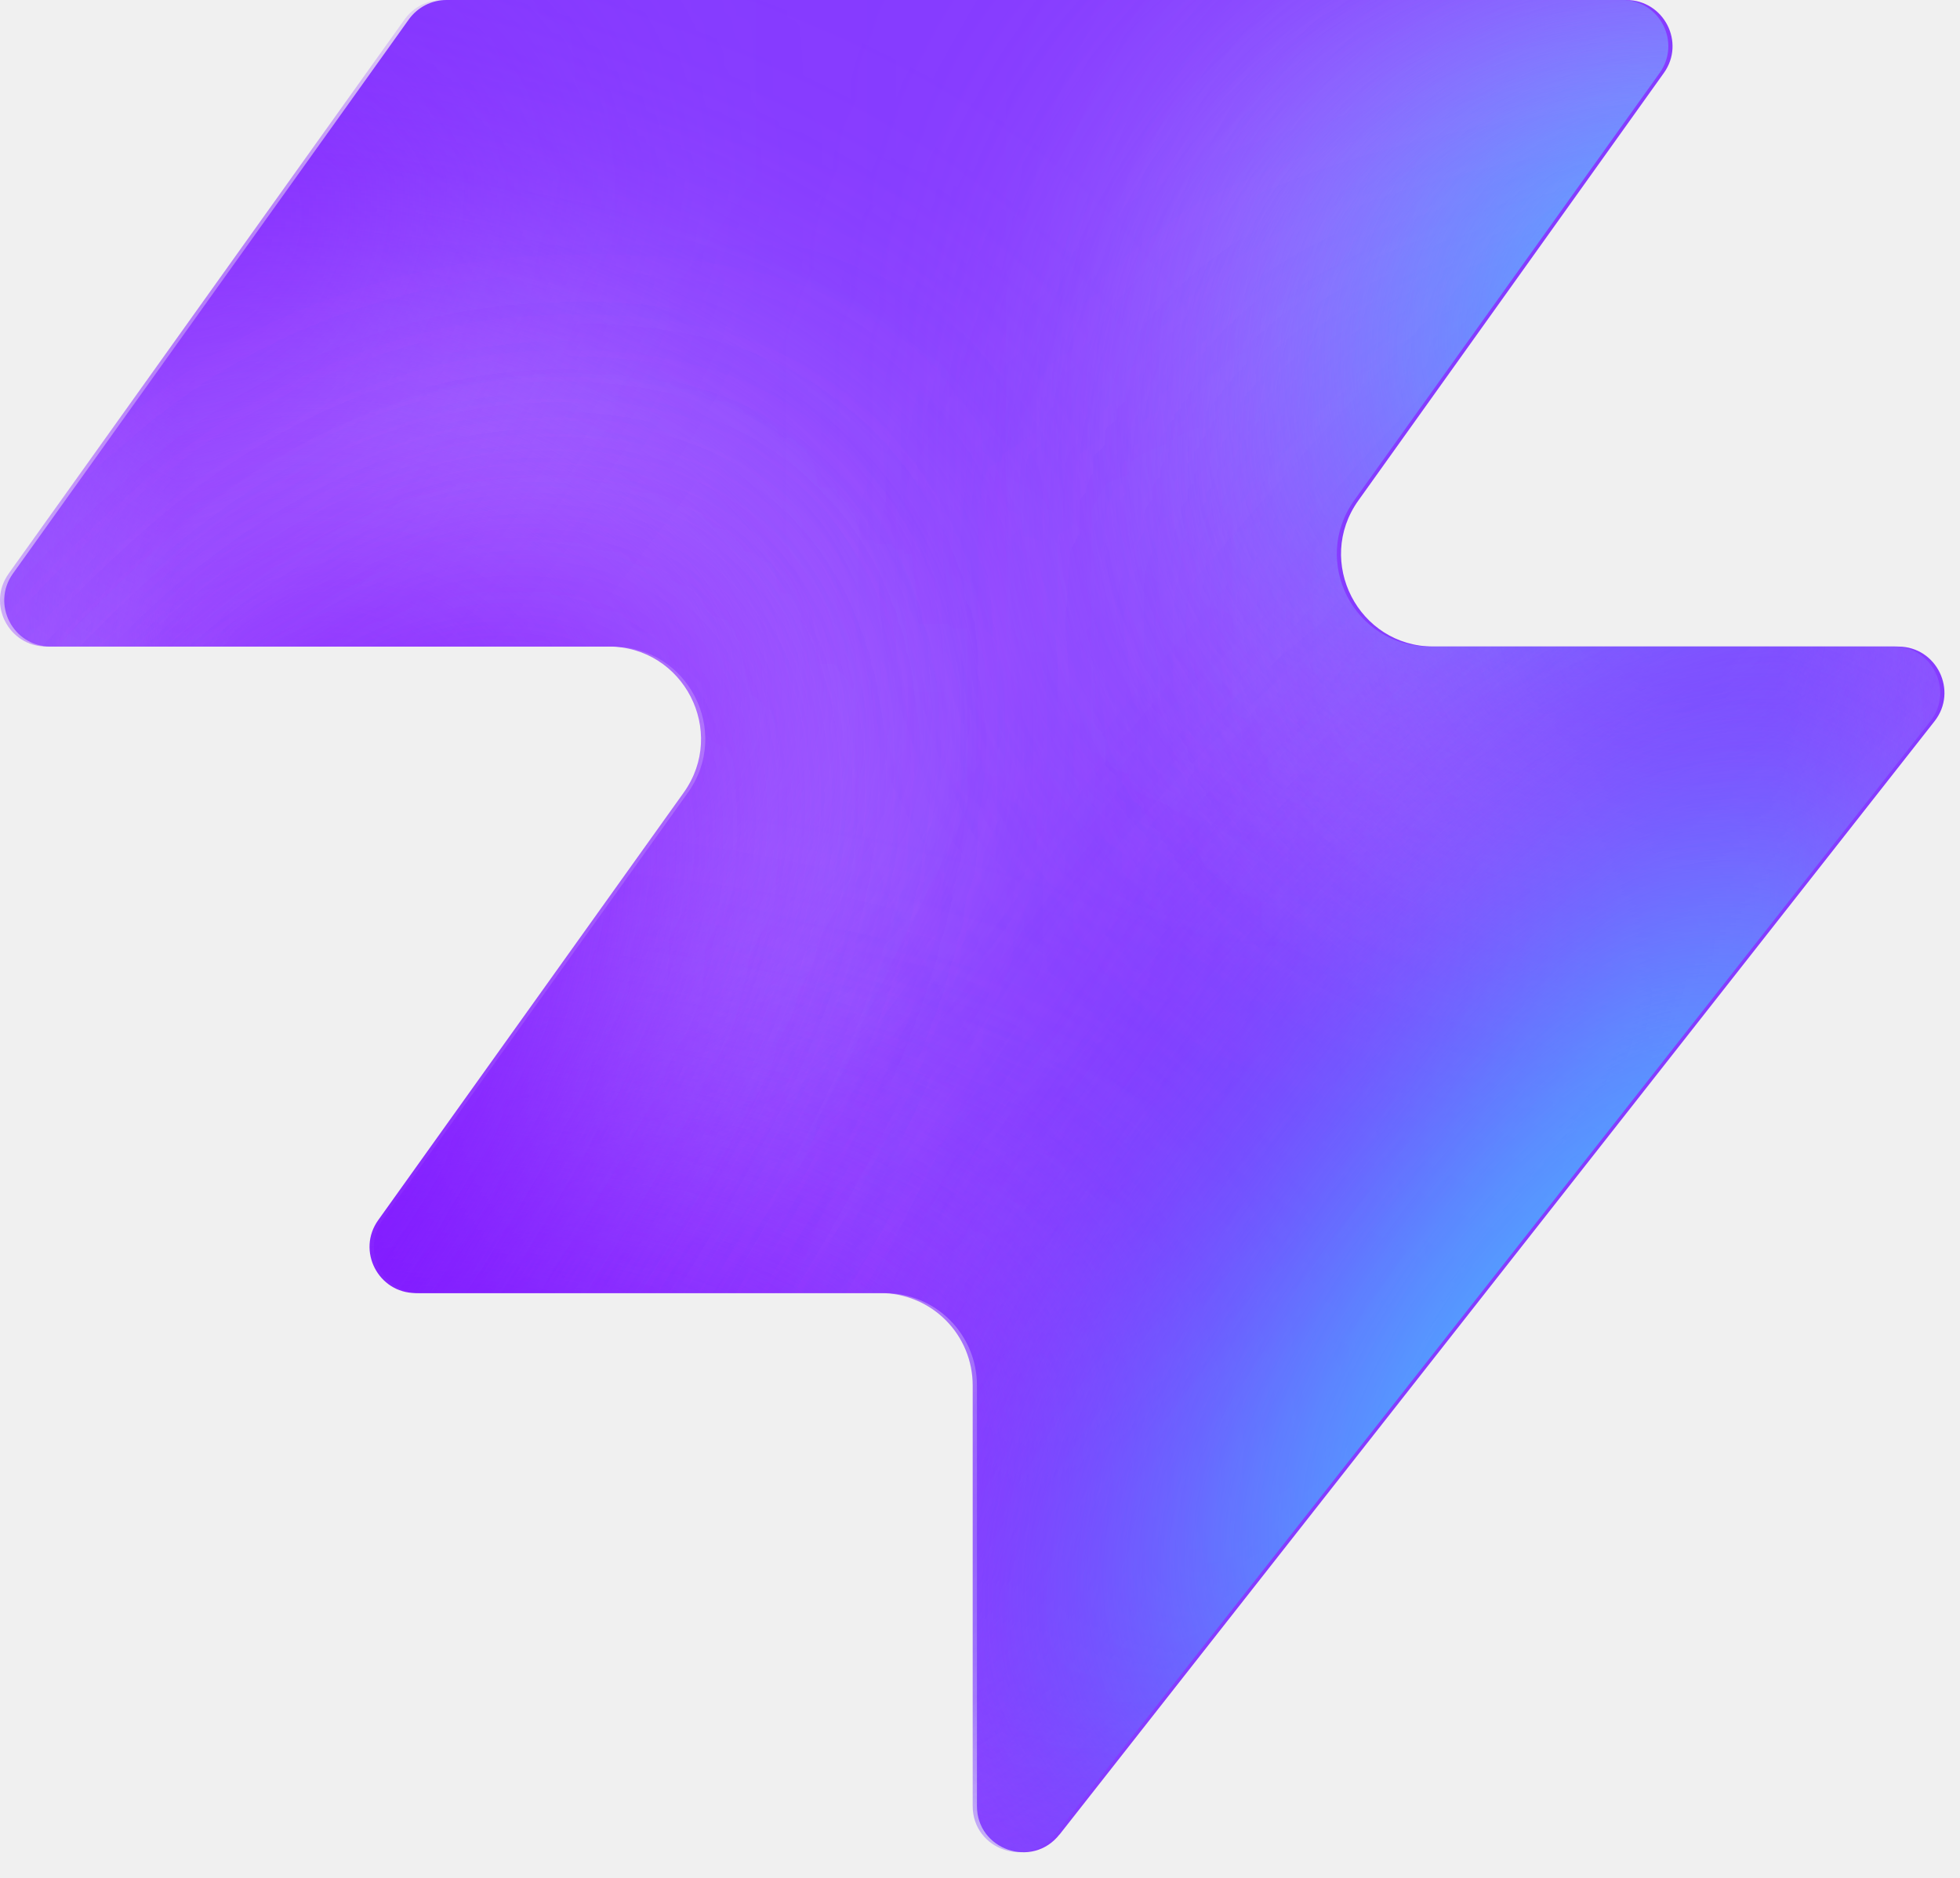
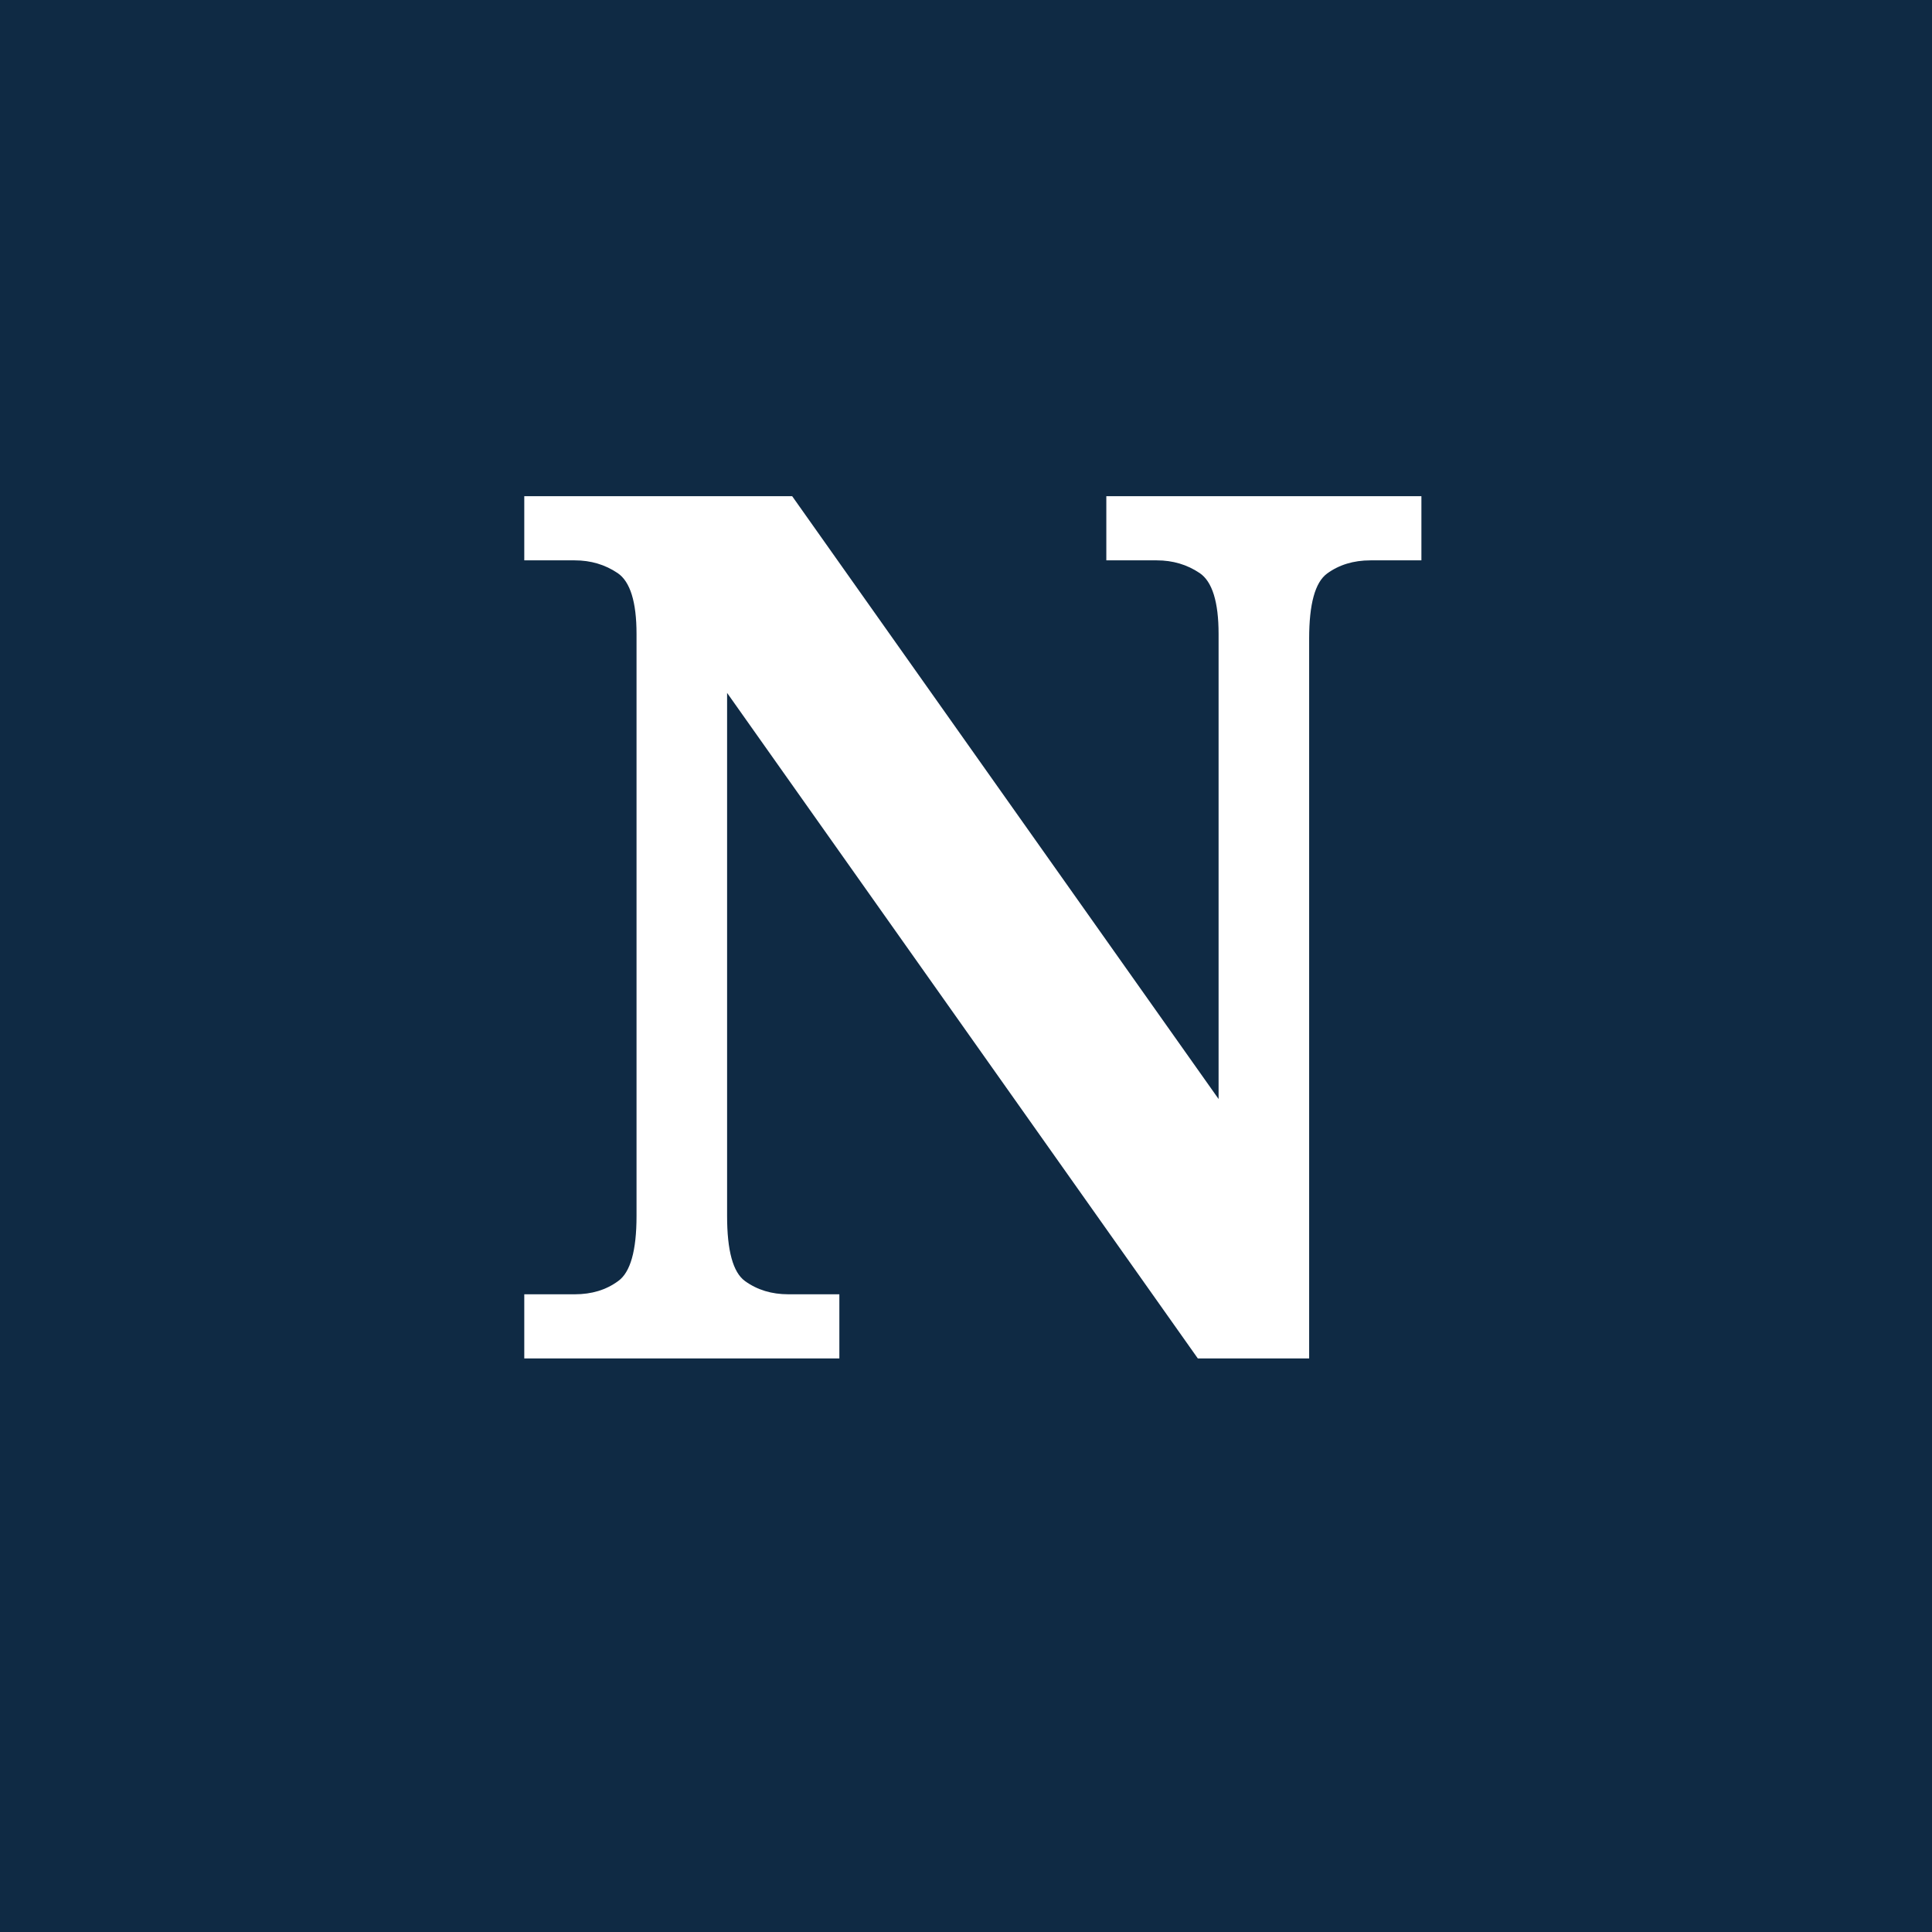
- <svg xmlns="http://www.w3.org/2000/svg" width="48" height="46" fill="none" viewBox="0 0 48 46">
-   <path fill="#863bff" d="M25.946 44.938c-.664.845-2.021.375-2.021-.698V33.937a2.26 2.26 0 0 0-2.262-2.262H10.287c-.92 0-1.456-1.04-.92-1.788l7.48-10.471c1.07-1.497 0-3.578-1.842-3.578H1.237c-.92 0-1.456-1.04-.92-1.788L10.013.474c.214-.297.556-.474.92-.474h28.894c.92 0 1.456 1.04.92 1.788l-7.48 10.471c-1.07 1.498 0 3.579 1.842 3.579h11.377c.943 0 1.473 1.088.89 1.83L25.947 44.94z" style="fill:#863bff;fill:color(display-p3 .525 .23 1);fill-opacity:1" />
-   <mask id="a" width="48" height="46" x="0" y="0" maskUnits="userSpaceOnUse" style="mask-type:alpha">
-     <path fill="#000" d="M25.842 44.938c-.664.844-2.021.375-2.021-.698V33.937a2.26 2.26 0 0 0-2.262-2.262H10.183c-.92 0-1.456-1.04-.92-1.788l7.48-10.471c1.07-1.498 0-3.579-1.842-3.579H1.133c-.92 0-1.456-1.04-.92-1.787L9.91.473c.214-.297.556-.474.92-.474h28.894c.92 0 1.456 1.04.92 1.788l-7.48 10.471c-1.07 1.498 0 3.578 1.842 3.578h11.377c.943 0 1.473 1.088.89 1.832L25.843 44.94z" style="fill:#000;fill-opacity:1" />
-   </mask>
-   <g mask="url(#a)">
-     <g filter="url(#b)">
-       <ellipse cx="5.508" cy="14.704" fill="#ede6ff" rx="5.508" ry="14.704" style="fill:#ede6ff;fill:color(display-p3 .927 .903 1);fill-opacity:1" transform="matrix(.00324 1 1 -.00324 -4.47 31.516)" />
-     </g>
-     <g filter="url(#c)">
-       <ellipse cx="10.399" cy="29.851" fill="#ede6ff" rx="10.399" ry="29.851" style="fill:#ede6ff;fill:color(display-p3 .927 .903 1);fill-opacity:1" transform="matrix(.00324 1 1 -.00324 -39.328 7.883)" />
-     </g>
-     <g filter="url(#d)">
-       <ellipse cx="5.508" cy="30.487" fill="#7e14ff" rx="5.508" ry="30.487" style="fill:#7e14ff;fill:color(display-p3 .492 .077 1);fill-opacity:1" transform="rotate(89.814 -25.913 -14.639)scale(1 -1)" />
-     </g>
-     <g filter="url(#e)">
-       <ellipse cx="5.508" cy="30.599" fill="#7e14ff" rx="5.508" ry="30.599" style="fill:#7e14ff;fill:color(display-p3 .492 .077 1);fill-opacity:1" transform="rotate(89.814 -32.644 -3.334)scale(1 -1)" />
-     </g>
-     <g filter="url(#f)">
-       <ellipse cx="5.508" cy="30.599" fill="#7e14ff" rx="5.508" ry="30.599" style="fill:#7e14ff;fill:color(display-p3 .492 .077 1);fill-opacity:1" transform="matrix(.00324 1 1 -.00324 -34.34 30.47)" />
-     </g>
-     <g filter="url(#g)">
-       <ellipse cx="14.072" cy="22.078" fill="#ede6ff" rx="14.072" ry="22.078" style="fill:#ede6ff;fill:color(display-p3 .927 .903 1);fill-opacity:1" transform="rotate(93.35 24.506 48.493)scale(-1 1)" />
-     </g>
-     <g filter="url(#h)">
-       <ellipse cx="3.47" cy="21.501" fill="#7e14ff" rx="3.47" ry="21.501" style="fill:#7e14ff;fill:color(display-p3 .492 .077 1);fill-opacity:1" transform="rotate(89.009 28.708 47.59)scale(-1 1)" />
-     </g>
-     <g filter="url(#i)">
-       <ellipse cx="3.47" cy="21.501" fill="#7e14ff" rx="3.47" ry="21.501" style="fill:#7e14ff;fill:color(display-p3 .492 .077 1);fill-opacity:1" transform="rotate(89.009 28.708 47.59)scale(-1 1)" />
-     </g>
-     <g filter="url(#j)">
-       <ellipse cx=".387" cy="8.972" fill="#7e14ff" rx="4.407" ry="29.108" style="fill:#7e14ff;fill:color(display-p3 .492 .077 1);fill-opacity:1" transform="rotate(39.51 .387 8.972)" />
-     </g>
-     <g filter="url(#k)">
-       <ellipse cx="47.523" cy="-6.092" fill="#7e14ff" rx="4.407" ry="29.108" style="fill:#7e14ff;fill:color(display-p3 .492 .077 1);fill-opacity:1" transform="rotate(37.892 47.523 -6.092)" />
-     </g>
-     <g filter="url(#l)">
-       <ellipse cx="41.412" cy="6.333" fill="#47bfff" rx="5.971" ry="9.665" style="fill:#47bfff;fill:color(display-p3 .28 .748 1);fill-opacity:1" transform="rotate(37.892 41.412 6.333)" />
-     </g>
-     <g filter="url(#m)">
-       <ellipse cx="-1.879" cy="38.332" fill="#7e14ff" rx="4.407" ry="29.108" style="fill:#7e14ff;fill:color(display-p3 .492 .077 1);fill-opacity:1" transform="rotate(37.892 -1.88 38.332)" />
-     </g>
-     <g filter="url(#n)">
-       <ellipse cx="-1.879" cy="38.332" fill="#7e14ff" rx="4.407" ry="29.108" style="fill:#7e14ff;fill:color(display-p3 .492 .077 1);fill-opacity:1" transform="rotate(37.892 -1.88 38.332)" />
-     </g>
-     <g filter="url(#o)">
-       <ellipse cx="35.651" cy="29.907" fill="#7e14ff" rx="4.407" ry="29.108" style="fill:#7e14ff;fill:color(display-p3 .492 .077 1);fill-opacity:1" transform="rotate(37.892 35.651 29.907)" />
-     </g>
-     <g filter="url(#p)">
-       <ellipse cx="38.418" cy="32.4" fill="#47bfff" rx="5.971" ry="15.297" style="fill:#47bfff;fill:color(display-p3 .28 .748 1);fill-opacity:1" transform="rotate(37.892 38.418 32.4)" />
-     </g>
-   </g>
-   <defs>
-     <filter id="b" width="60.045" height="41.654" x="-19.77" y="16.149" color-interpolation-filters="sRGB" filterUnits="userSpaceOnUse">
-       <feFlood flood-opacity="0" result="BackgroundImageFix" />
-       <feBlend in="SourceGraphic" in2="BackgroundImageFix" result="shape" />
-       <feGaussianBlur result="effect1_foregroundBlur_2002_17158" stdDeviation="7.659" />
-     </filter>
-     <filter id="c" width="90.34" height="51.437" x="-54.613" y="-7.533" color-interpolation-filters="sRGB" filterUnits="userSpaceOnUse">
-       <feFlood flood-opacity="0" result="BackgroundImageFix" />
-       <feBlend in="SourceGraphic" in2="BackgroundImageFix" result="shape" />
-       <feGaussianBlur result="effect1_foregroundBlur_2002_17158" stdDeviation="7.659" />
-     </filter>
-     <filter id="d" width="79.355" height="29.4" x="-49.64" y="2.03" color-interpolation-filters="sRGB" filterUnits="userSpaceOnUse">
-       <feFlood flood-opacity="0" result="BackgroundImageFix" />
-       <feBlend in="SourceGraphic" in2="BackgroundImageFix" result="shape" />
-       <feGaussianBlur result="effect1_foregroundBlur_2002_17158" stdDeviation="4.596" />
-     </filter>
-     <filter id="e" width="79.579" height="29.4" x="-45.045" y="20.029" color-interpolation-filters="sRGB" filterUnits="userSpaceOnUse">
-       <feFlood flood-opacity="0" result="BackgroundImageFix" />
-       <feBlend in="SourceGraphic" in2="BackgroundImageFix" result="shape" />
-       <feGaussianBlur result="effect1_foregroundBlur_2002_17158" stdDeviation="4.596" />
-     </filter>
-     <filter id="f" width="79.579" height="29.4" x="-43.513" y="21.178" color-interpolation-filters="sRGB" filterUnits="userSpaceOnUse">
-       <feFlood flood-opacity="0" result="BackgroundImageFix" />
-       <feBlend in="SourceGraphic" in2="BackgroundImageFix" result="shape" />
-       <feGaussianBlur result="effect1_foregroundBlur_2002_17158" stdDeviation="4.596" />
-     </filter>
-     <filter id="g" width="74.749" height="58.852" x="15.756" y="-17.901" color-interpolation-filters="sRGB" filterUnits="userSpaceOnUse">
-       <feFlood flood-opacity="0" result="BackgroundImageFix" />
-       <feBlend in="SourceGraphic" in2="BackgroundImageFix" result="shape" />
-       <feGaussianBlur result="effect1_foregroundBlur_2002_17158" stdDeviation="7.659" />
-     </filter>
-     <filter id="h" width="61.377" height="25.362" x="23.548" y="2.284" color-interpolation-filters="sRGB" filterUnits="userSpaceOnUse">
-       <feFlood flood-opacity="0" result="BackgroundImageFix" />
-       <feBlend in="SourceGraphic" in2="BackgroundImageFix" result="shape" />
-       <feGaussianBlur result="effect1_foregroundBlur_2002_17158" stdDeviation="4.596" />
-     </filter>
-     <filter id="i" width="61.377" height="25.362" x="23.548" y="2.284" color-interpolation-filters="sRGB" filterUnits="userSpaceOnUse">
-       <feFlood flood-opacity="0" result="BackgroundImageFix" />
-       <feBlend in="SourceGraphic" in2="BackgroundImageFix" result="shape" />
-       <feGaussianBlur result="effect1_foregroundBlur_2002_17158" stdDeviation="4.596" />
-     </filter>
-     <filter id="j" width="56.045" height="63.649" x="-27.636" y="-22.853" color-interpolation-filters="sRGB" filterUnits="userSpaceOnUse">
-       <feFlood flood-opacity="0" result="BackgroundImageFix" />
-       <feBlend in="SourceGraphic" in2="BackgroundImageFix" result="shape" />
-       <feGaussianBlur result="effect1_foregroundBlur_2002_17158" stdDeviation="4.596" />
-     </filter>
-     <filter id="k" width="54.814" height="64.646" x="20.116" y="-38.415" color-interpolation-filters="sRGB" filterUnits="userSpaceOnUse">
-       <feFlood flood-opacity="0" result="BackgroundImageFix" />
-       <feBlend in="SourceGraphic" in2="BackgroundImageFix" result="shape" />
-       <feGaussianBlur result="effect1_foregroundBlur_2002_17158" stdDeviation="4.596" />
-     </filter>
-     <filter id="l" width="33.541" height="35.313" x="24.641" y="-11.323" color-interpolation-filters="sRGB" filterUnits="userSpaceOnUse">
-       <feFlood flood-opacity="0" result="BackgroundImageFix" />
-       <feBlend in="SourceGraphic" in2="BackgroundImageFix" result="shape" />
-       <feGaussianBlur result="effect1_foregroundBlur_2002_17158" stdDeviation="4.596" />
-     </filter>
-     <filter id="m" width="54.814" height="64.646" x="-29.286" y="6.009" color-interpolation-filters="sRGB" filterUnits="userSpaceOnUse">
-       <feFlood flood-opacity="0" result="BackgroundImageFix" />
-       <feBlend in="SourceGraphic" in2="BackgroundImageFix" result="shape" />
-       <feGaussianBlur result="effect1_foregroundBlur_2002_17158" stdDeviation="4.596" />
-     </filter>
-     <filter id="n" width="54.814" height="64.646" x="-29.286" y="6.009" color-interpolation-filters="sRGB" filterUnits="userSpaceOnUse">
-       <feFlood flood-opacity="0" result="BackgroundImageFix" />
-       <feBlend in="SourceGraphic" in2="BackgroundImageFix" result="shape" />
-       <feGaussianBlur result="effect1_foregroundBlur_2002_17158" stdDeviation="4.596" />
-     </filter>
-     <filter id="o" width="54.814" height="64.646" x="8.244" y="-2.416" color-interpolation-filters="sRGB" filterUnits="userSpaceOnUse">
-       <feFlood flood-opacity="0" result="BackgroundImageFix" />
-       <feBlend in="SourceGraphic" in2="BackgroundImageFix" result="shape" />
-       <feGaussianBlur result="effect1_foregroundBlur_2002_17158" stdDeviation="4.596" />
-     </filter>
-     <filter id="p" width="39.409" height="43.623" x="18.713" y="10.588" color-interpolation-filters="sRGB" filterUnits="userSpaceOnUse">
-       <feFlood flood-opacity="0" result="BackgroundImageFix" />
-       <feBlend in="SourceGraphic" in2="BackgroundImageFix" result="shape" />
-       <feGaussianBlur result="effect1_foregroundBlur_2002_17158" stdDeviation="4.596" />
-     </filter>
-   </defs>
+ <svg xmlns="http://www.w3.org/2000/svg" width="64" height="64" viewBox="0 0 64 64">
+   <rect width="64" height="64" fill="#0F2A44" />
+   <text x="32" y="45" font-family="Georgia, serif" font-size="40" font-weight="700" fill="#ffffff" text-anchor="middle">N</text>
</svg>
